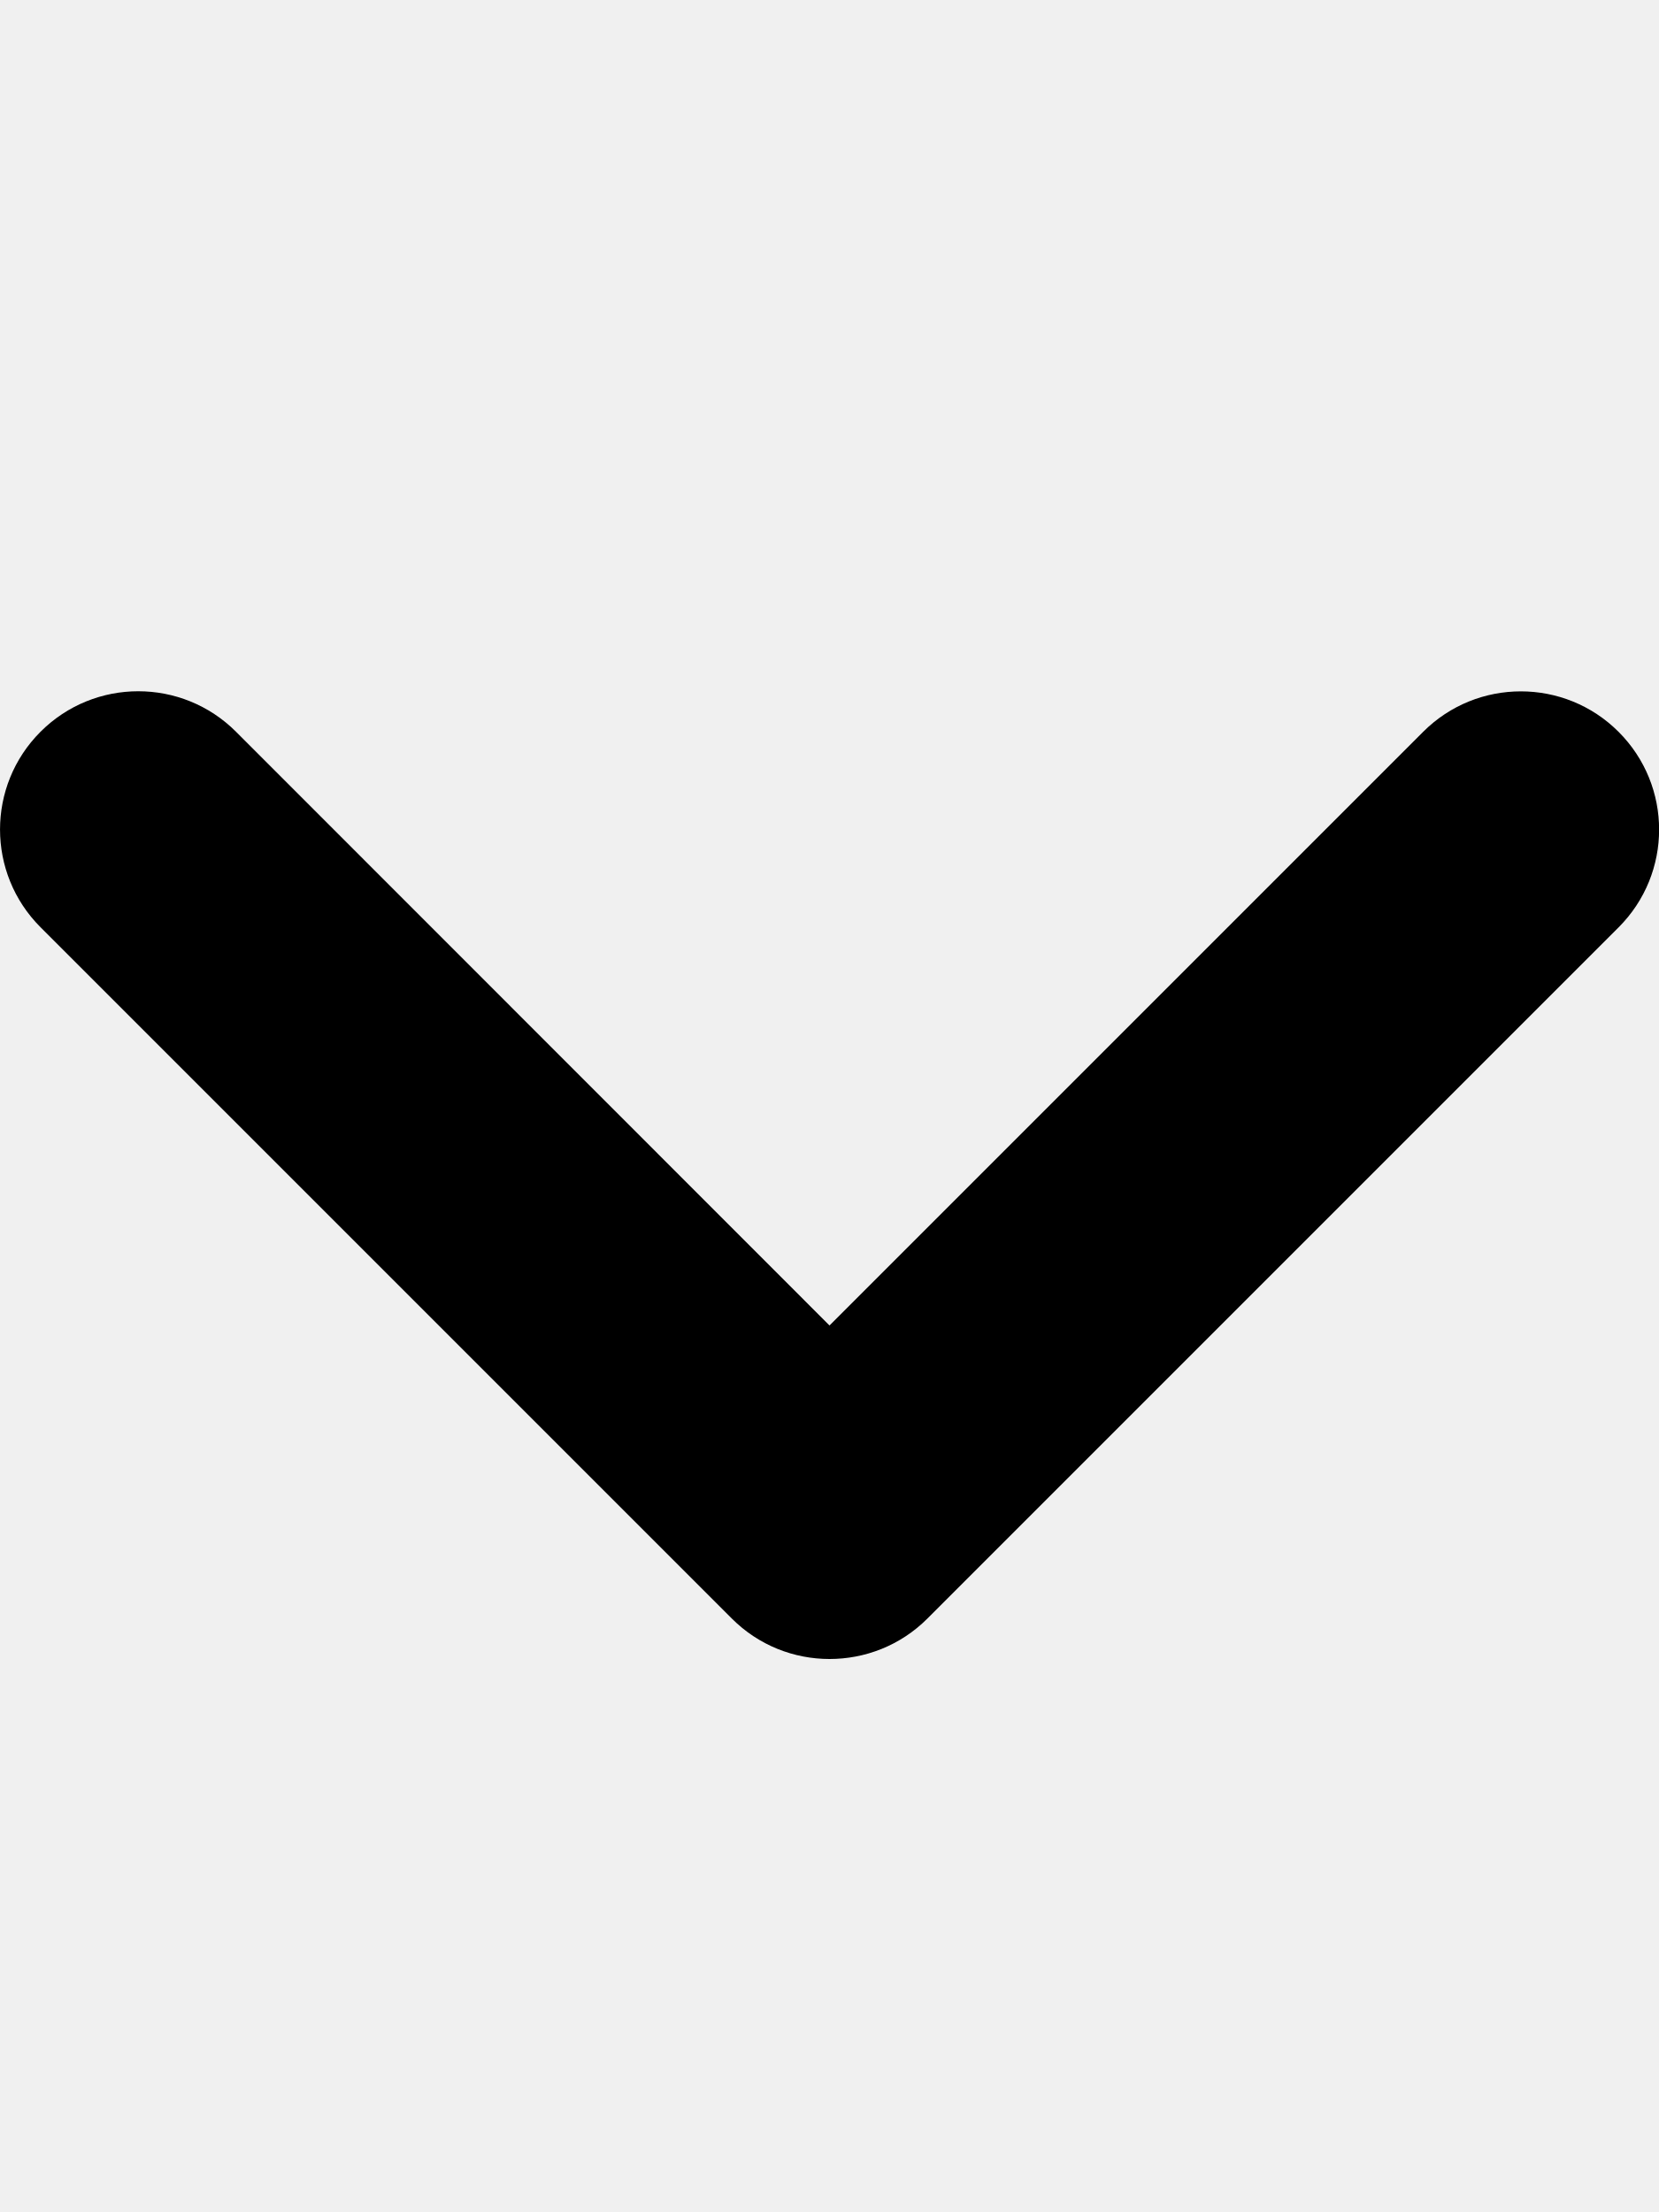
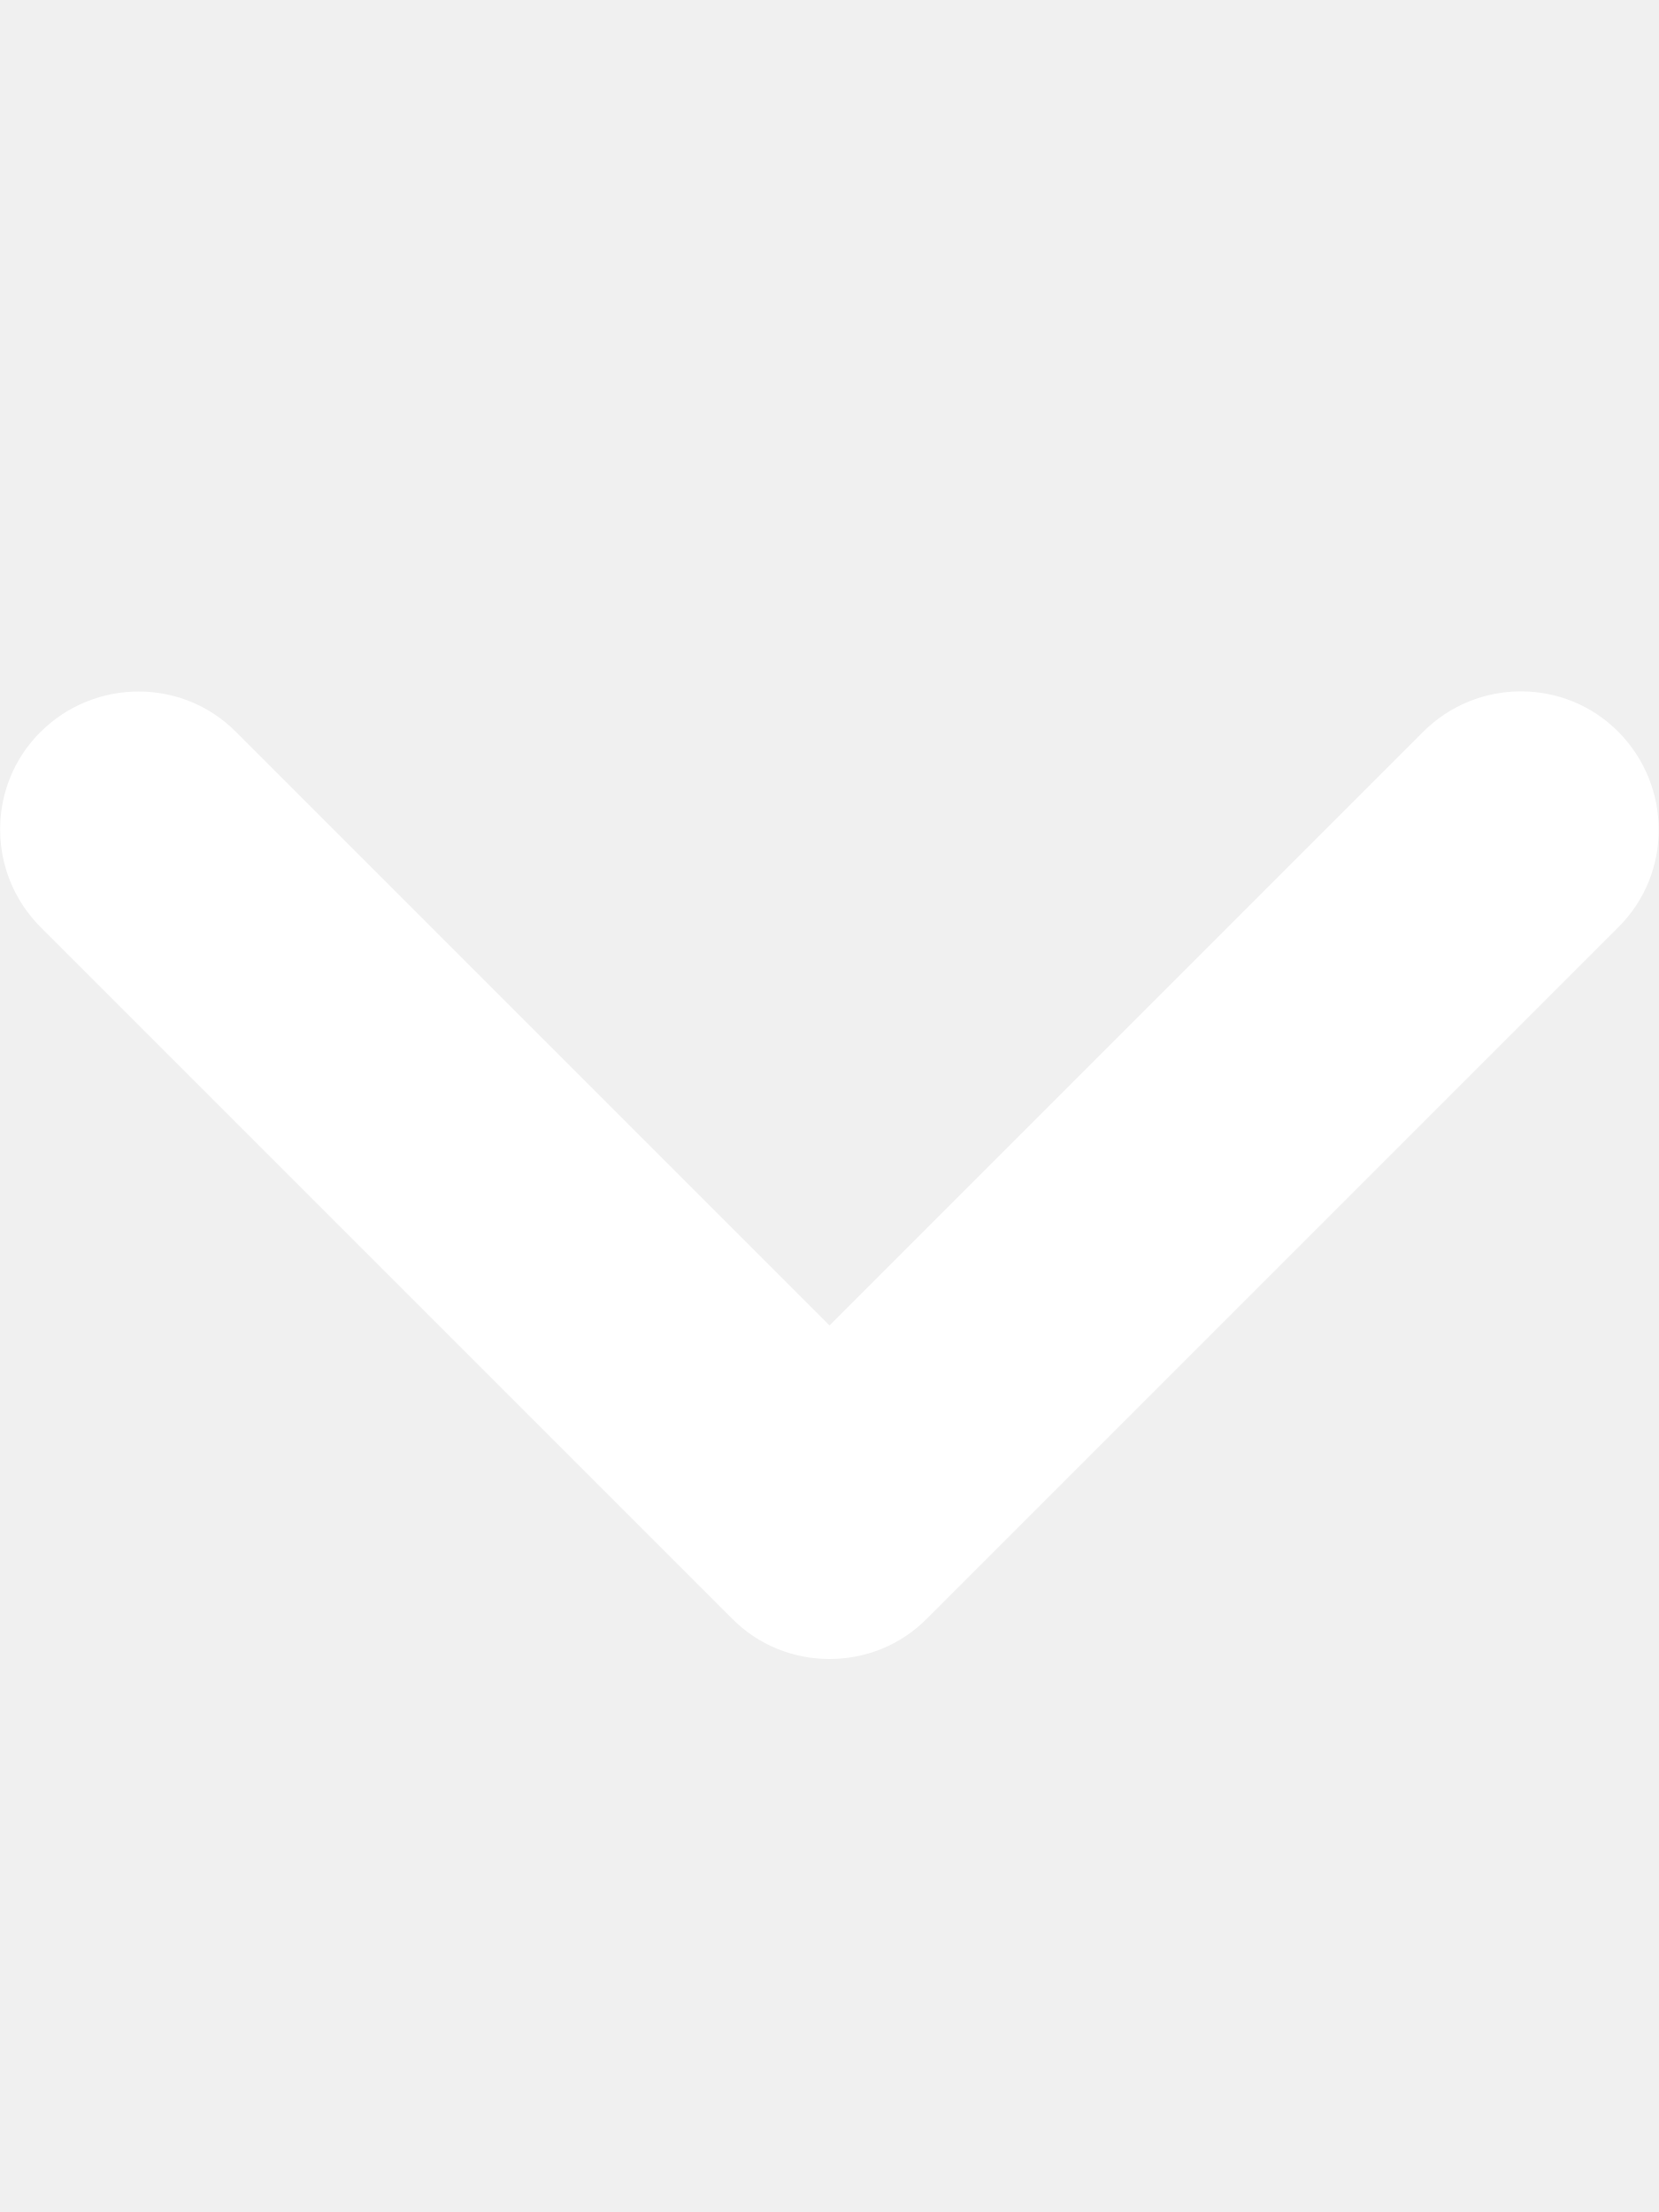
- <svg xmlns="http://www.w3.org/2000/svg" viewBox="0 0 384 512">
-   <path d="M192 384c-8.188 0-16.38-3.125-22.62-9.375l-160-160c-12.5-12.5-12.5-32.75 0-45.25s32.75-12.5 45.25 0L192 306.8l137.4-137.4c12.5-12.5 32.75-12.5 45.25 0s12.5 32.75 0 45.25l-160 160C208.4 380.9 200.2 384 192 384z" />
+ <svg xmlns="http://www.w3.org/2000/svg" version="1.1" id="Capa_1" x="0px" y="0px" viewBox="0 0 384 512" style="enable-background:new 0 0 384 512;" xml:space="preserve">
+   <style type="text/css">
+ 	.st0{fill:#FFFFFF;}
+ </style>
+   <path class="st0" d="M192,384c-8.2,0-16.4-3.1-22.6-9.4l-160-160c-12.5-12.5-12.5-32.8,0-45.2s32.8-12.5,45.2,0L192,306.8  l137.4-137.4c12.5-12.5,32.8-12.5,45.2,0s12.5,32.8,0,45.2l-160,160C208.4,380.9,200.2,384,192,384z" />
</svg>
